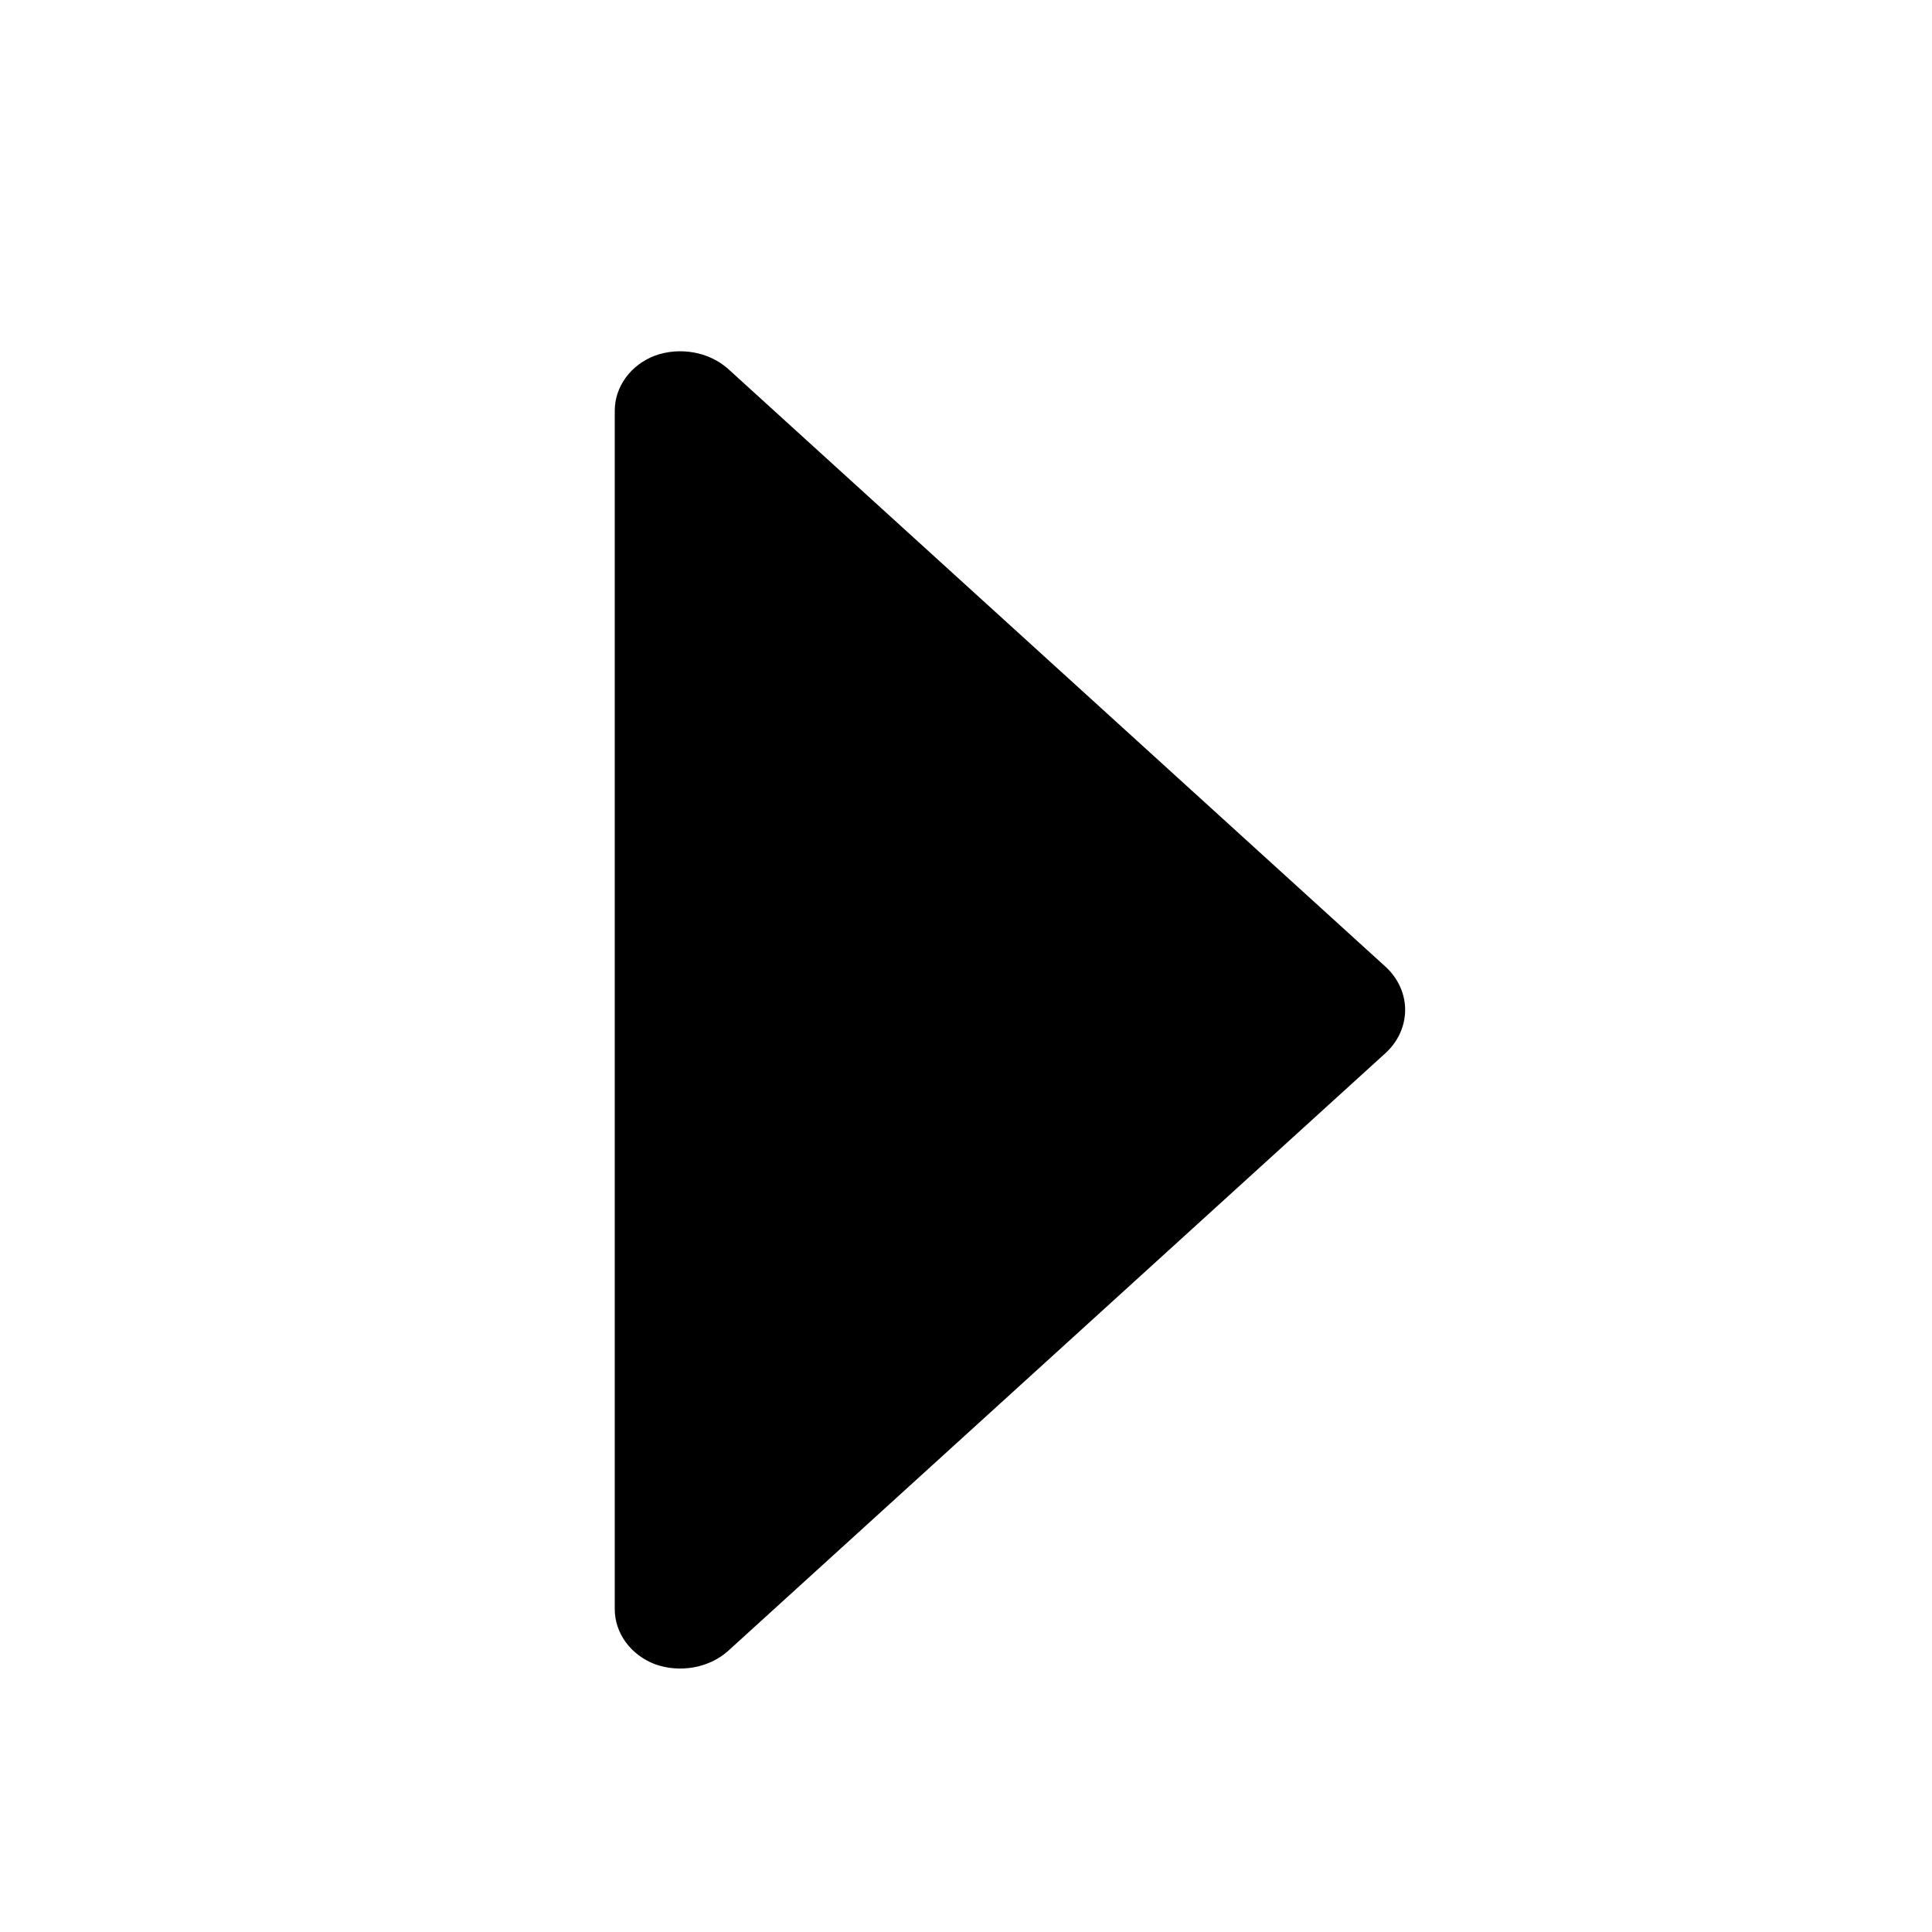
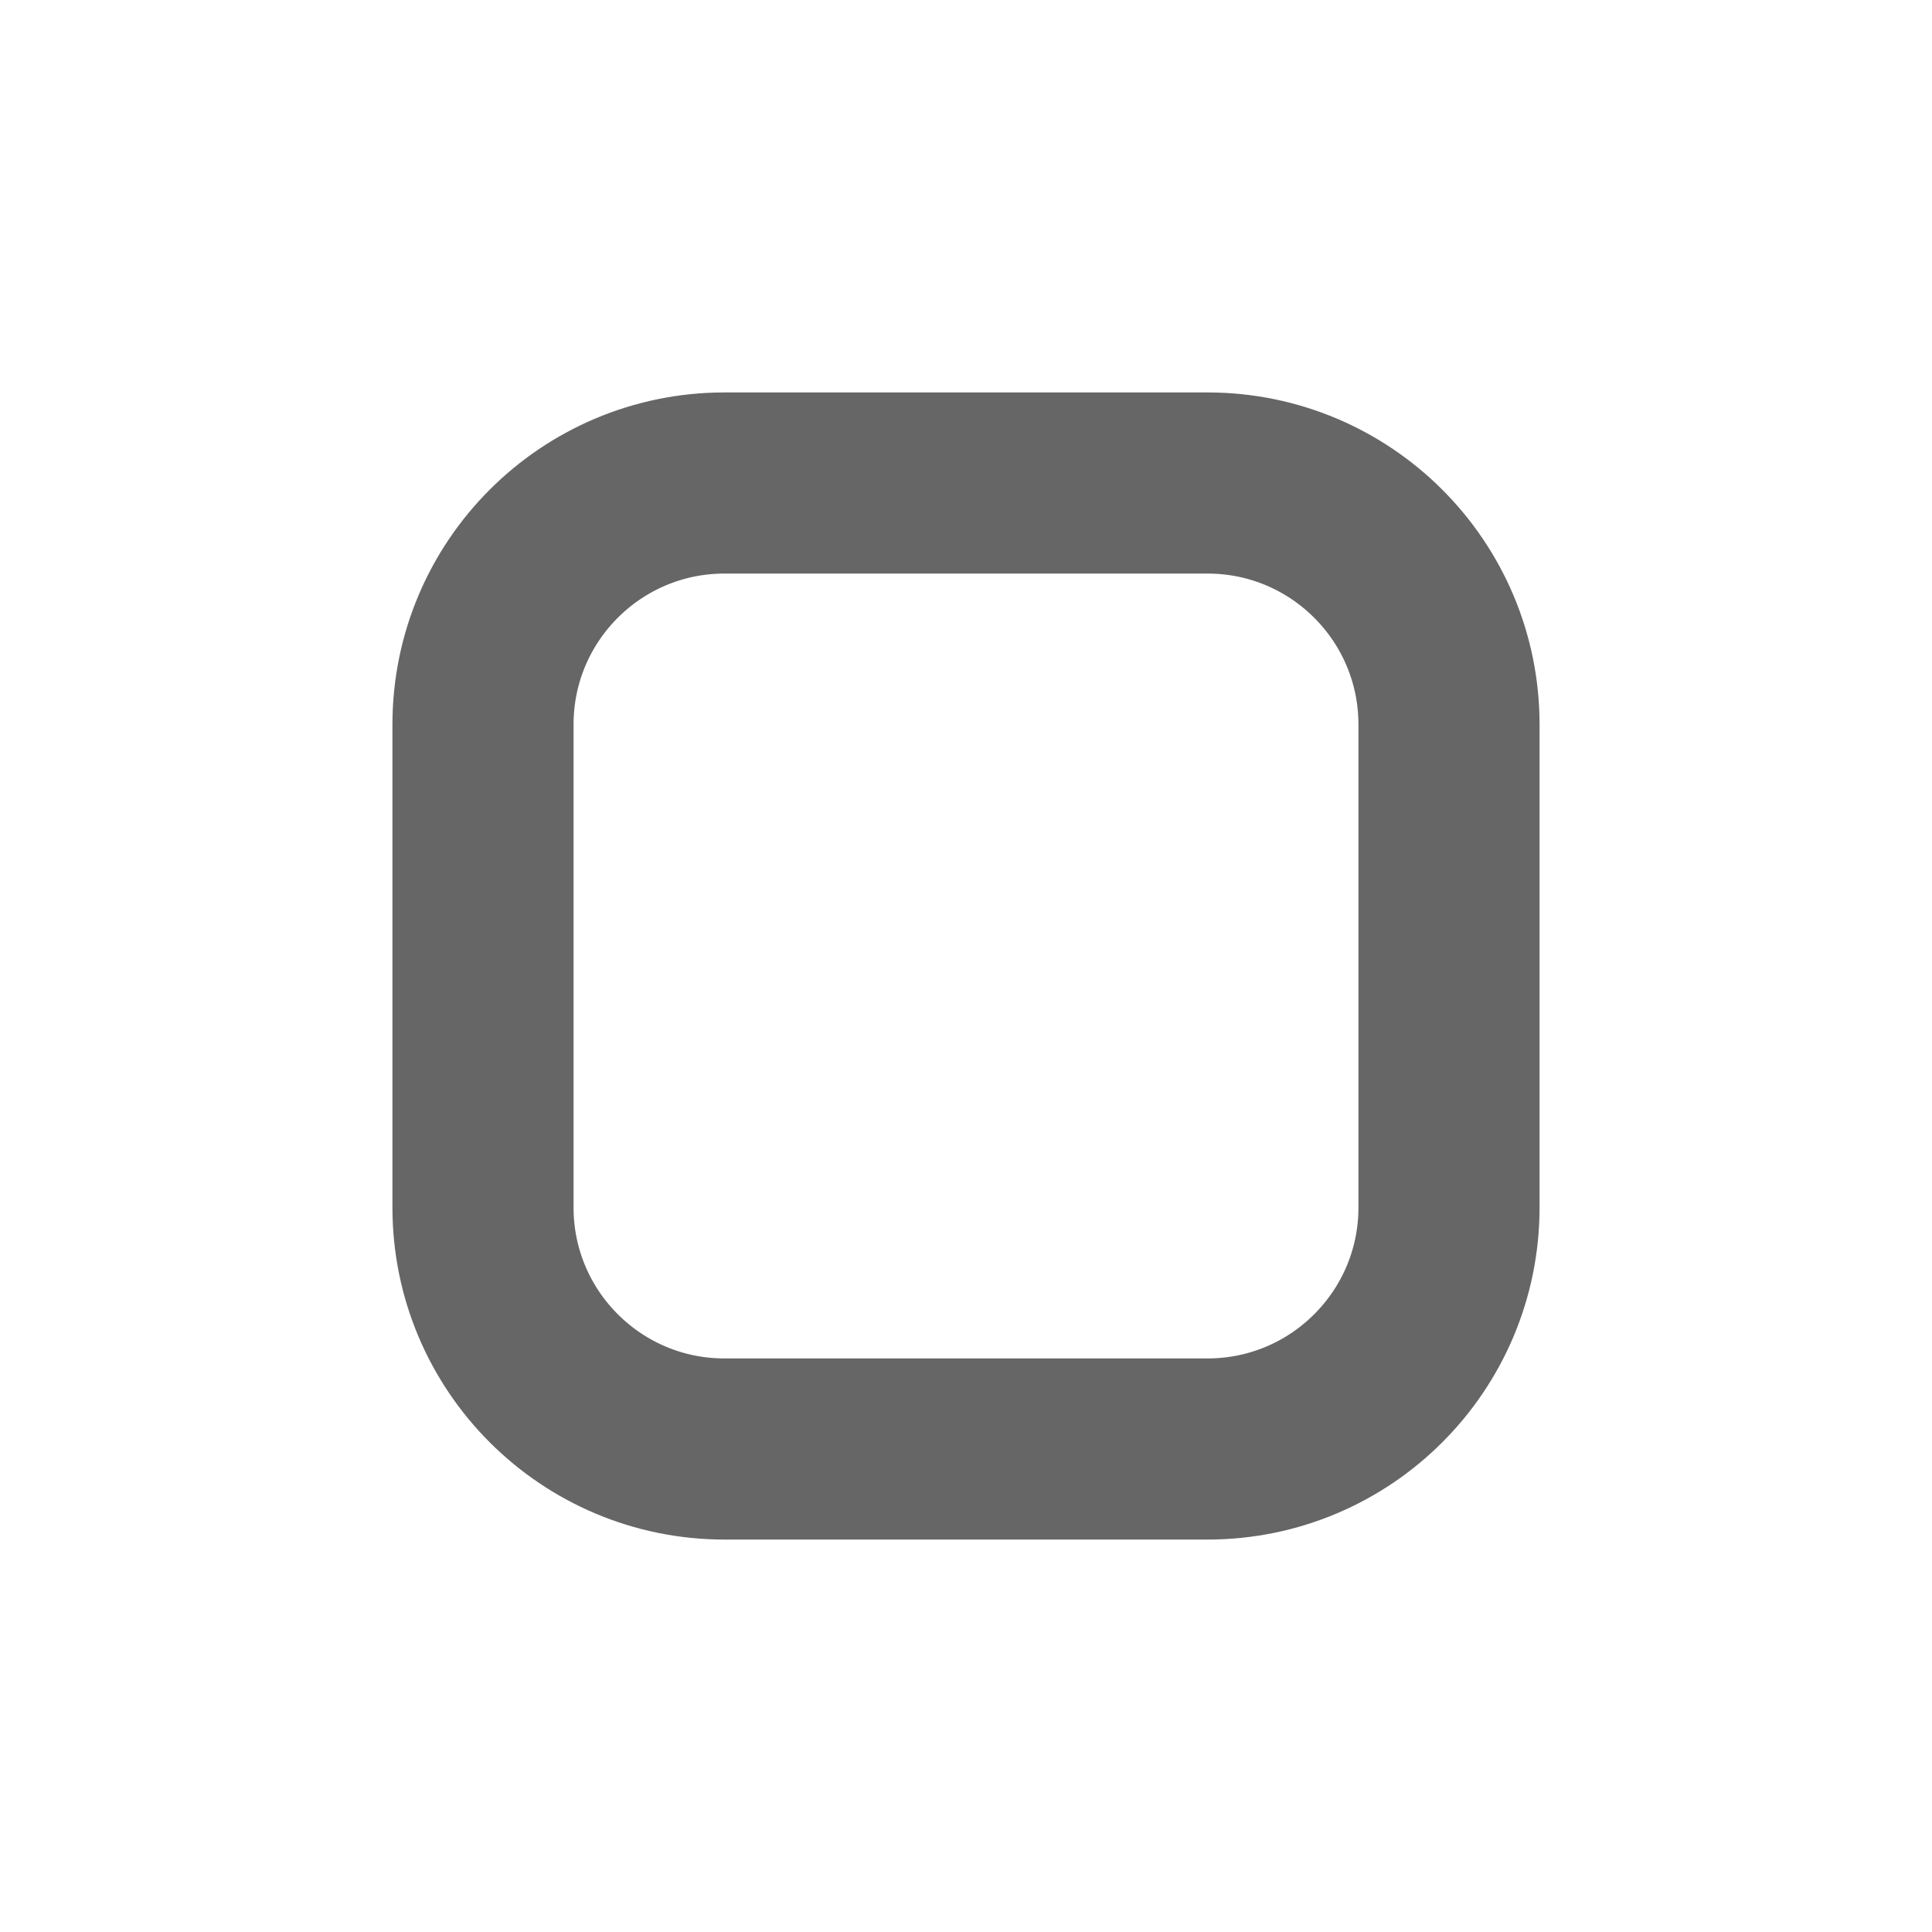
- <svg xmlns="http://www.w3.org/2000/svg" width="20" height="20" viewBox="0 0 20 20" fill="none">
-   <path d="M6.781 3.681C6.657 3.728 6.551 3.808 6.477 3.91C6.403 4.012 6.363 4.132 6.364 4.254L6.364 16.655C6.363 16.777 6.403 16.897 6.477 16.999C6.551 17.101 6.657 17.181 6.781 17.228C6.907 17.273 7.044 17.284 7.177 17.261C7.31 17.238 7.433 17.181 7.531 17.096L14.349 10.896C14.475 10.778 14.546 10.619 14.546 10.454C14.546 10.29 14.475 10.131 14.349 10.013L7.531 3.813C7.433 3.728 7.31 3.671 7.177 3.648C7.044 3.625 6.907 3.636 6.781 3.681Z" fill="black" />
+ <svg xmlns="http://www.w3.org/2000/svg" width="16" height="16" viewBox="0 0 16 16" fill="none">
+   <rect x="4" y="4" width="8" height="8" rx="2" stroke="black" stroke-opacity="0.6" stroke-width="1.5" />
</svg>
